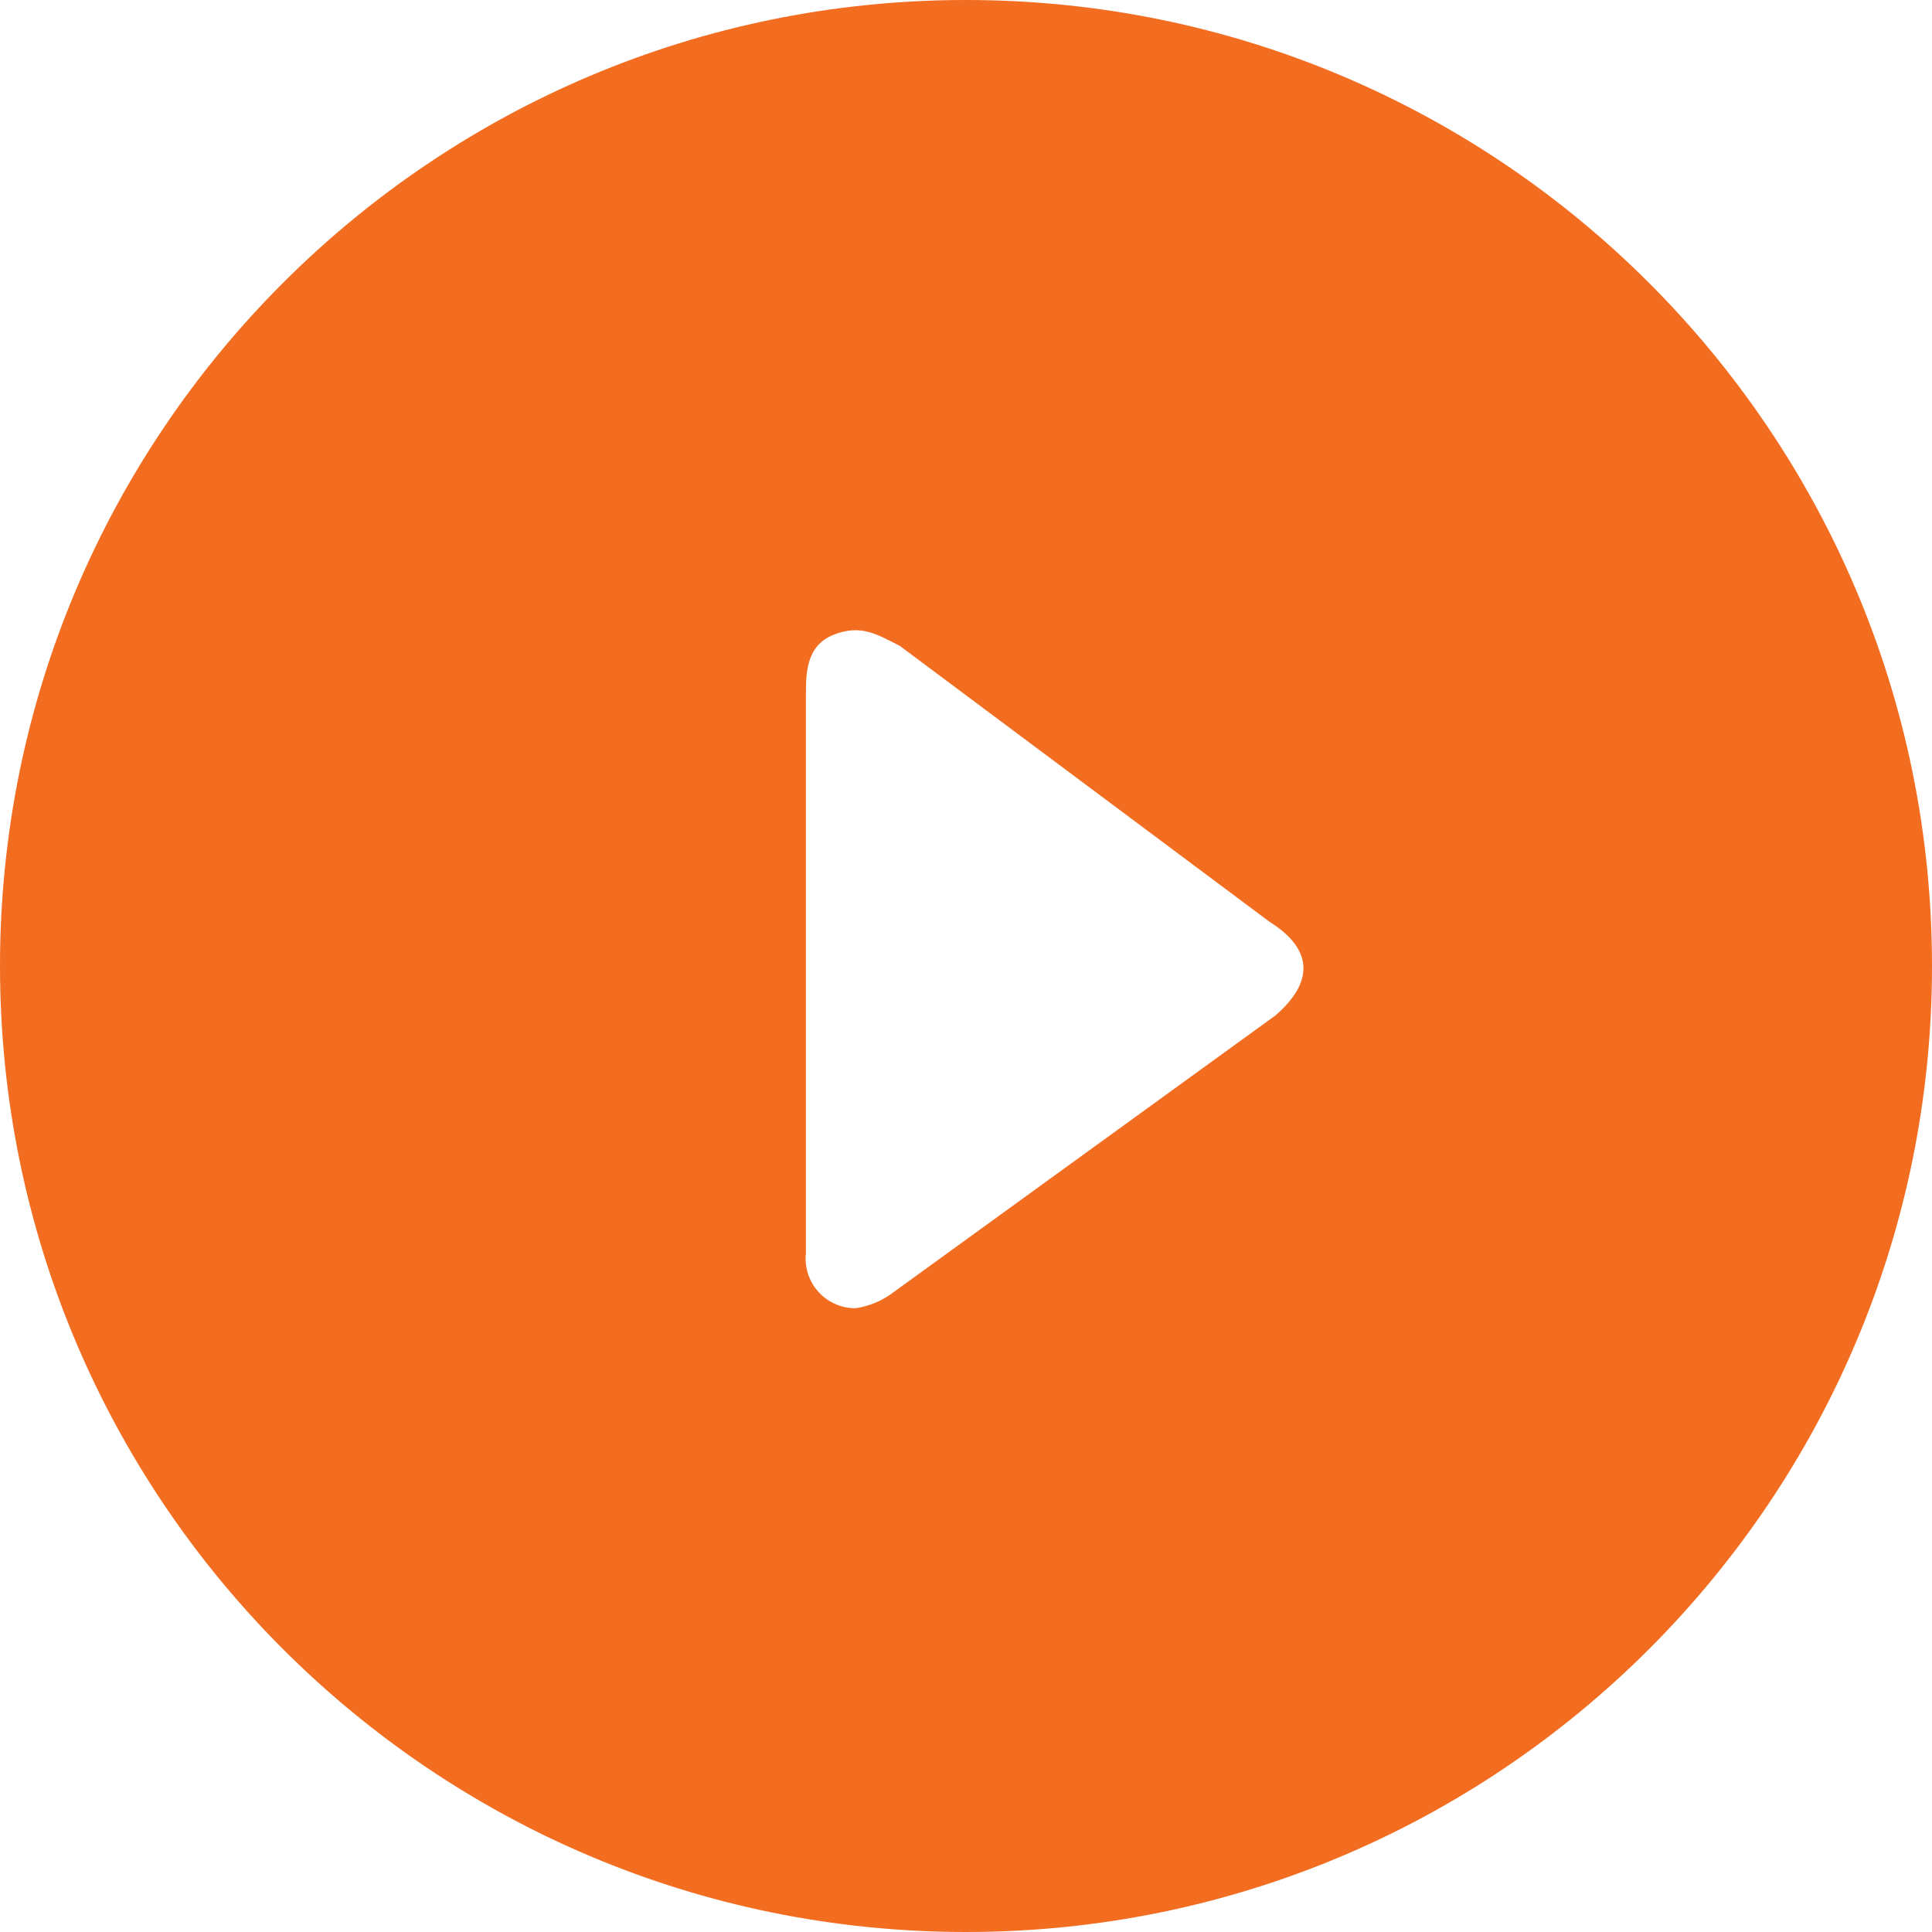
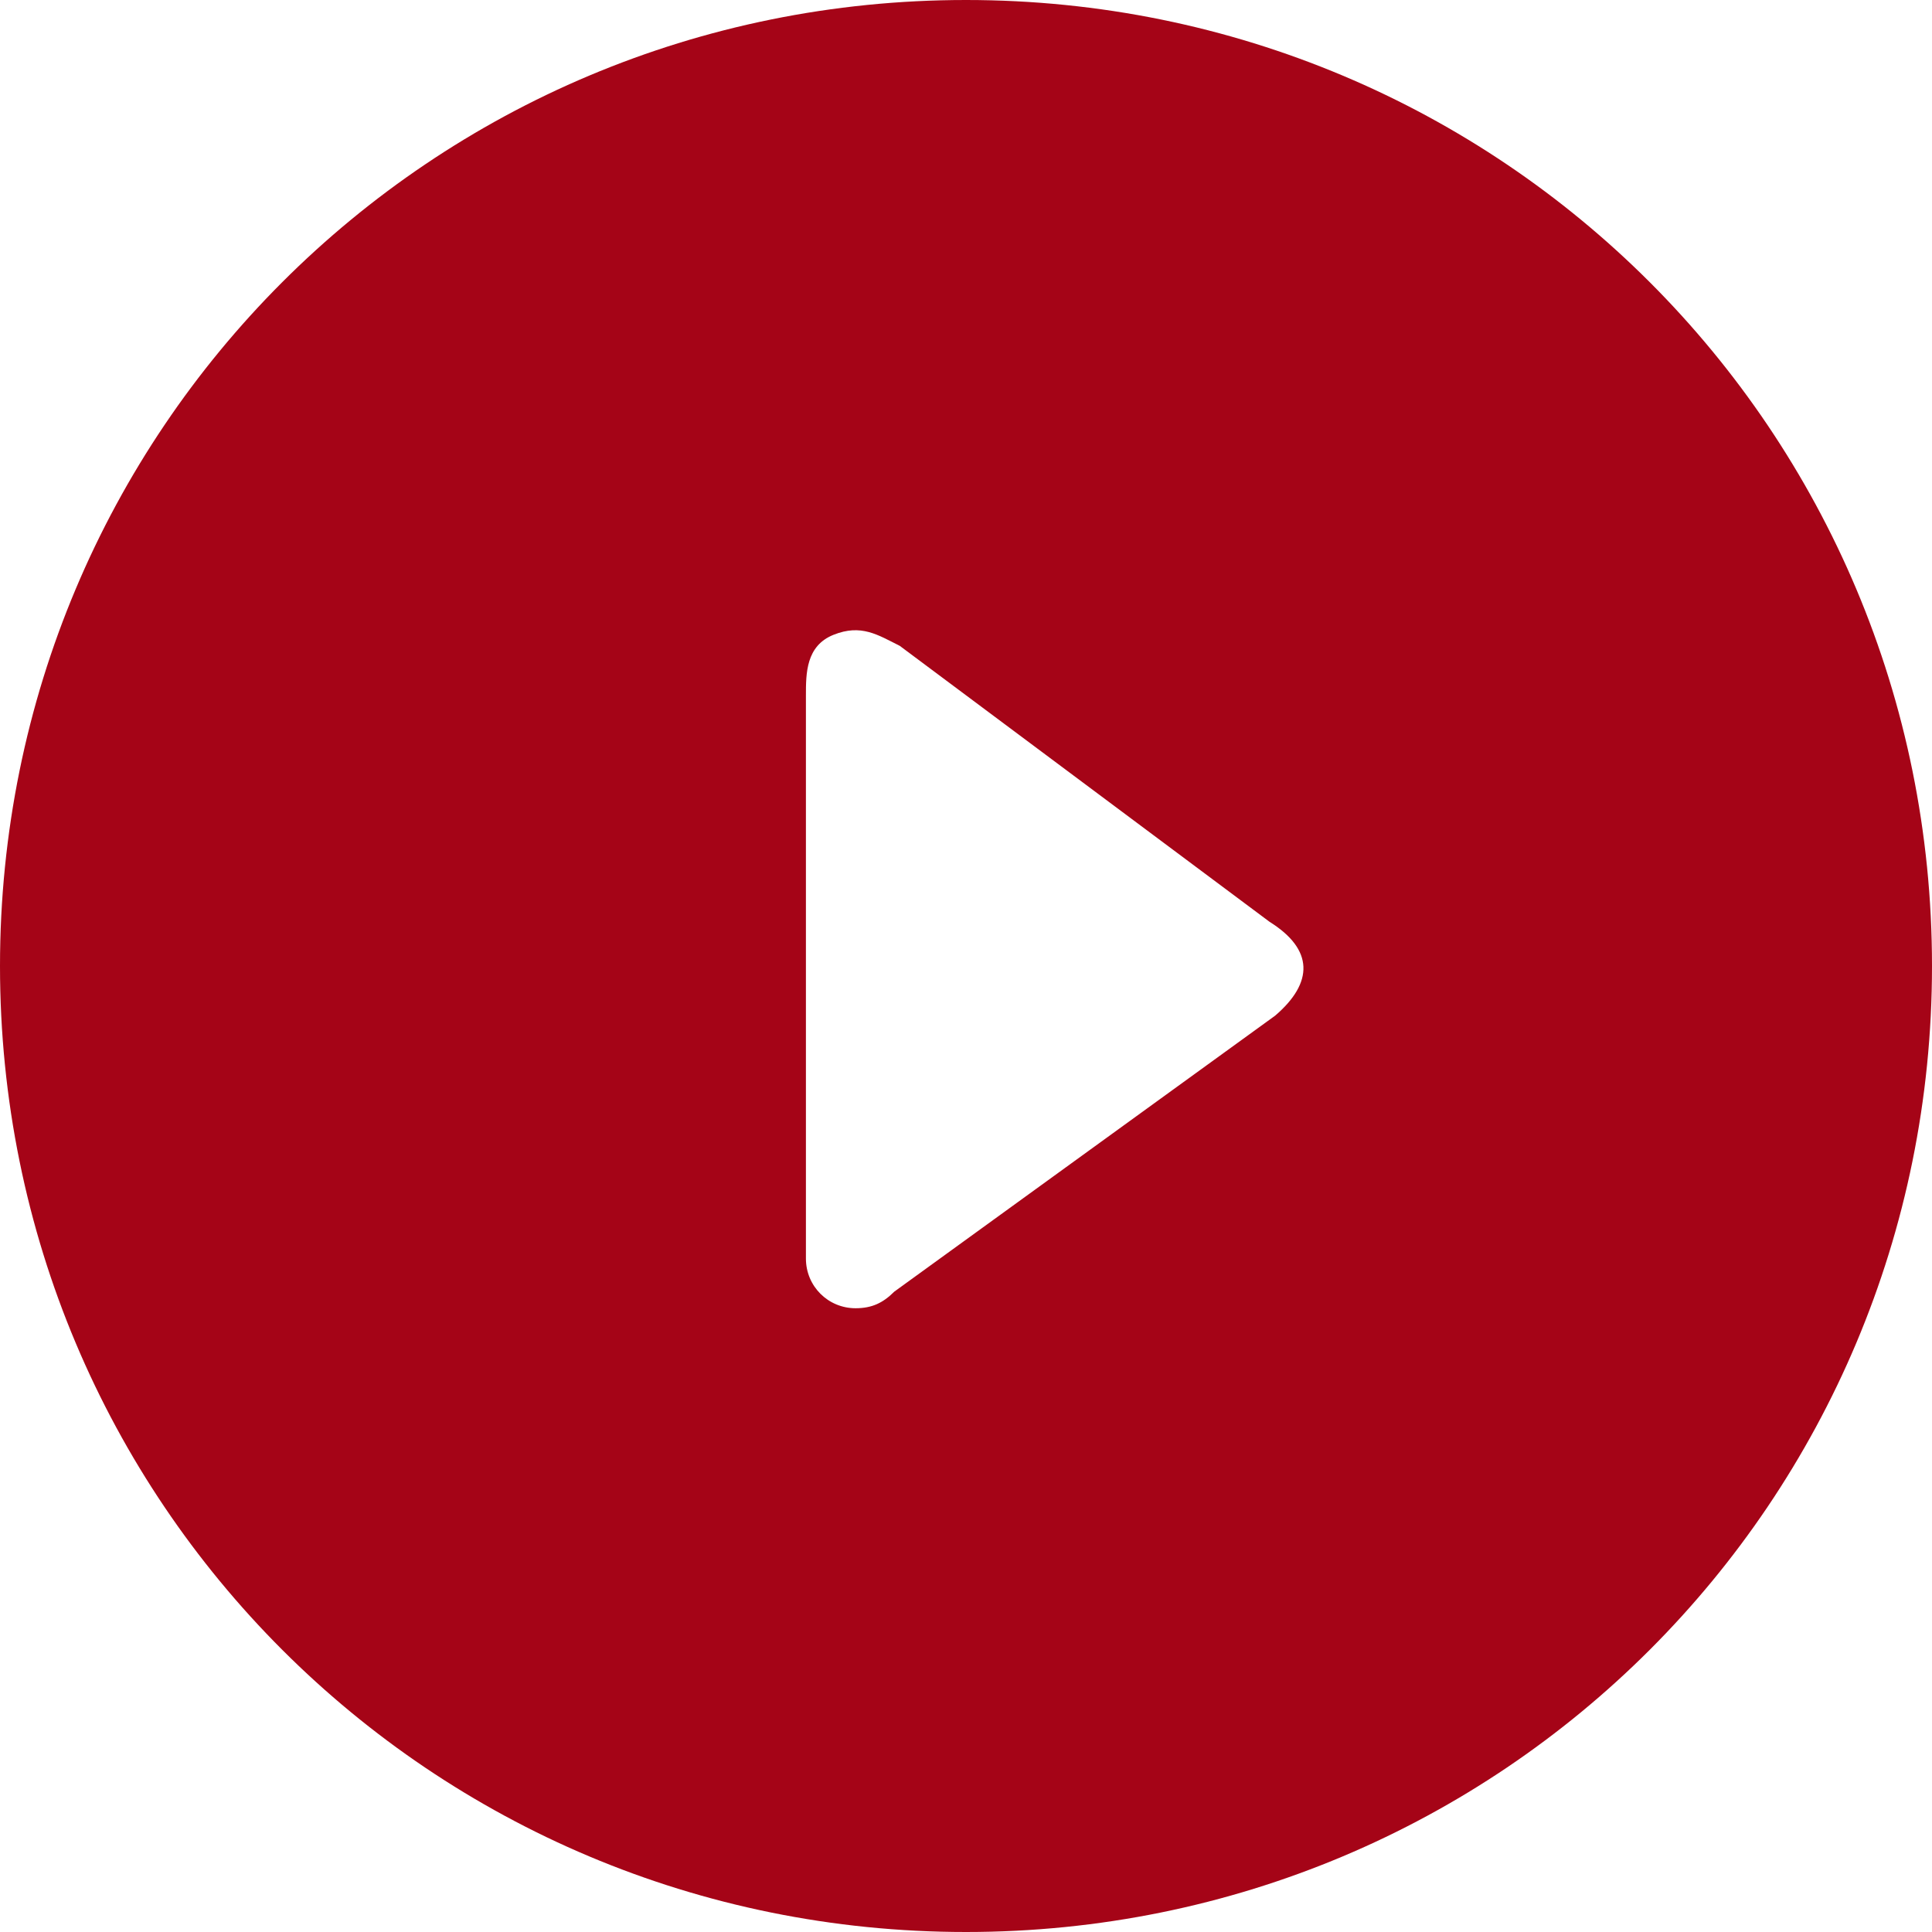
- <svg xmlns="http://www.w3.org/2000/svg" viewBox="0 0 35 35">
-   <path d="M23.1,18.4l-6.9,5a1.5,1.5,0,0,1-.7.3.9.9,0,0,1-.9-1V12.6c0-.4,0-.9.5-1.1s.8,0,1.2.2l6.7,5C23.8,17.2,23.8,17.8,23.1,18.4ZM17.5,0A17.5,17.5,0,1,0,35,17.5,17.5,17.5,0,0,0,17.5,0Z" fill="#f36d21" />
+ <svg xmlns="http://www.w3.org/2000/svg" version="1.1" id="Capa_1" x="0px" y="0px" viewBox="0 0 35 35" style="enable-background:new 0 0 35 35;" xml:space="preserve">
+   <style type="text/css">
+ 	.st0{fill:#A50417;}
+ </style>
+   <path class="st0" d="M23.1,18.4l-6.9,5c-0.2,0.2-0.4,0.3-0.7,0.3c-0.5,0-0.9-0.4-0.9-0.9c0,0,0-0.1,0-0.1V12.6c0-0.4,0-0.9,0.5-1.1  s0.8,0,1.2,0.2l6.7,5C23.8,17.2,23.8,17.8,23.1,18.4z M17.5,0C7.8,0,0,7.8,0,17.5S7.8,35,17.5,35S35,27.2,35,17.5S27.2,0,17.5,0z" />
</svg>
